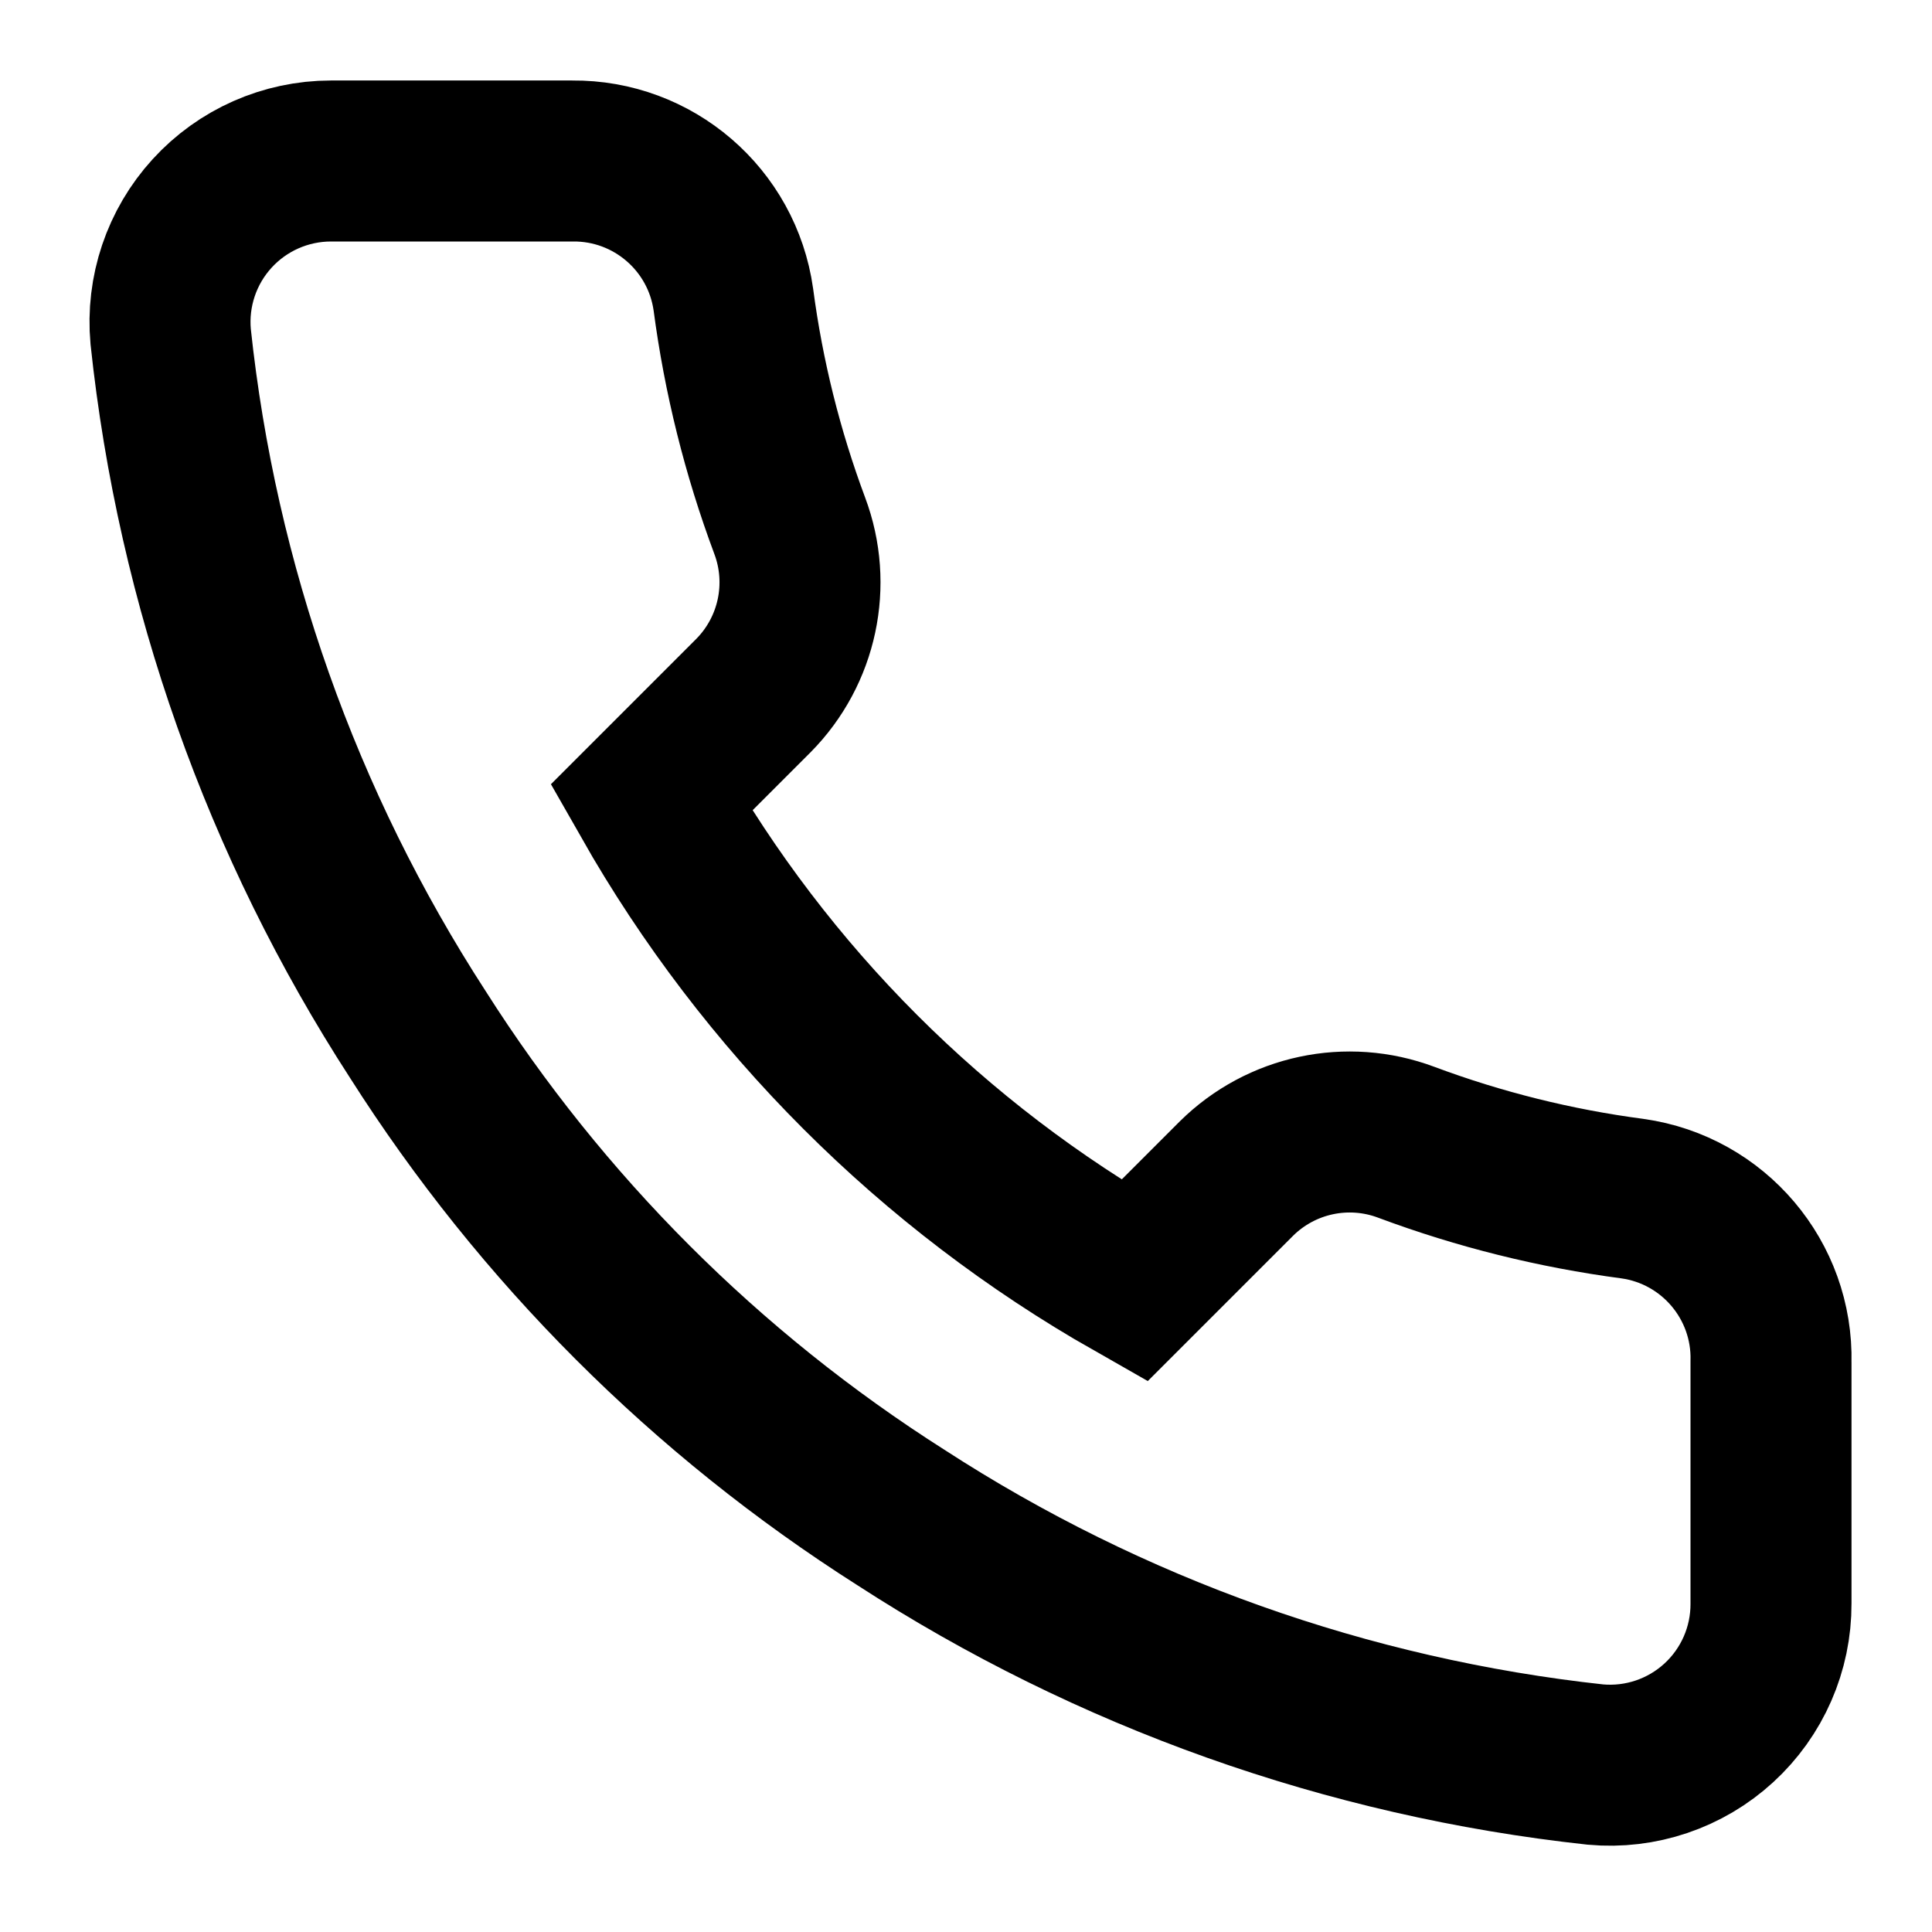
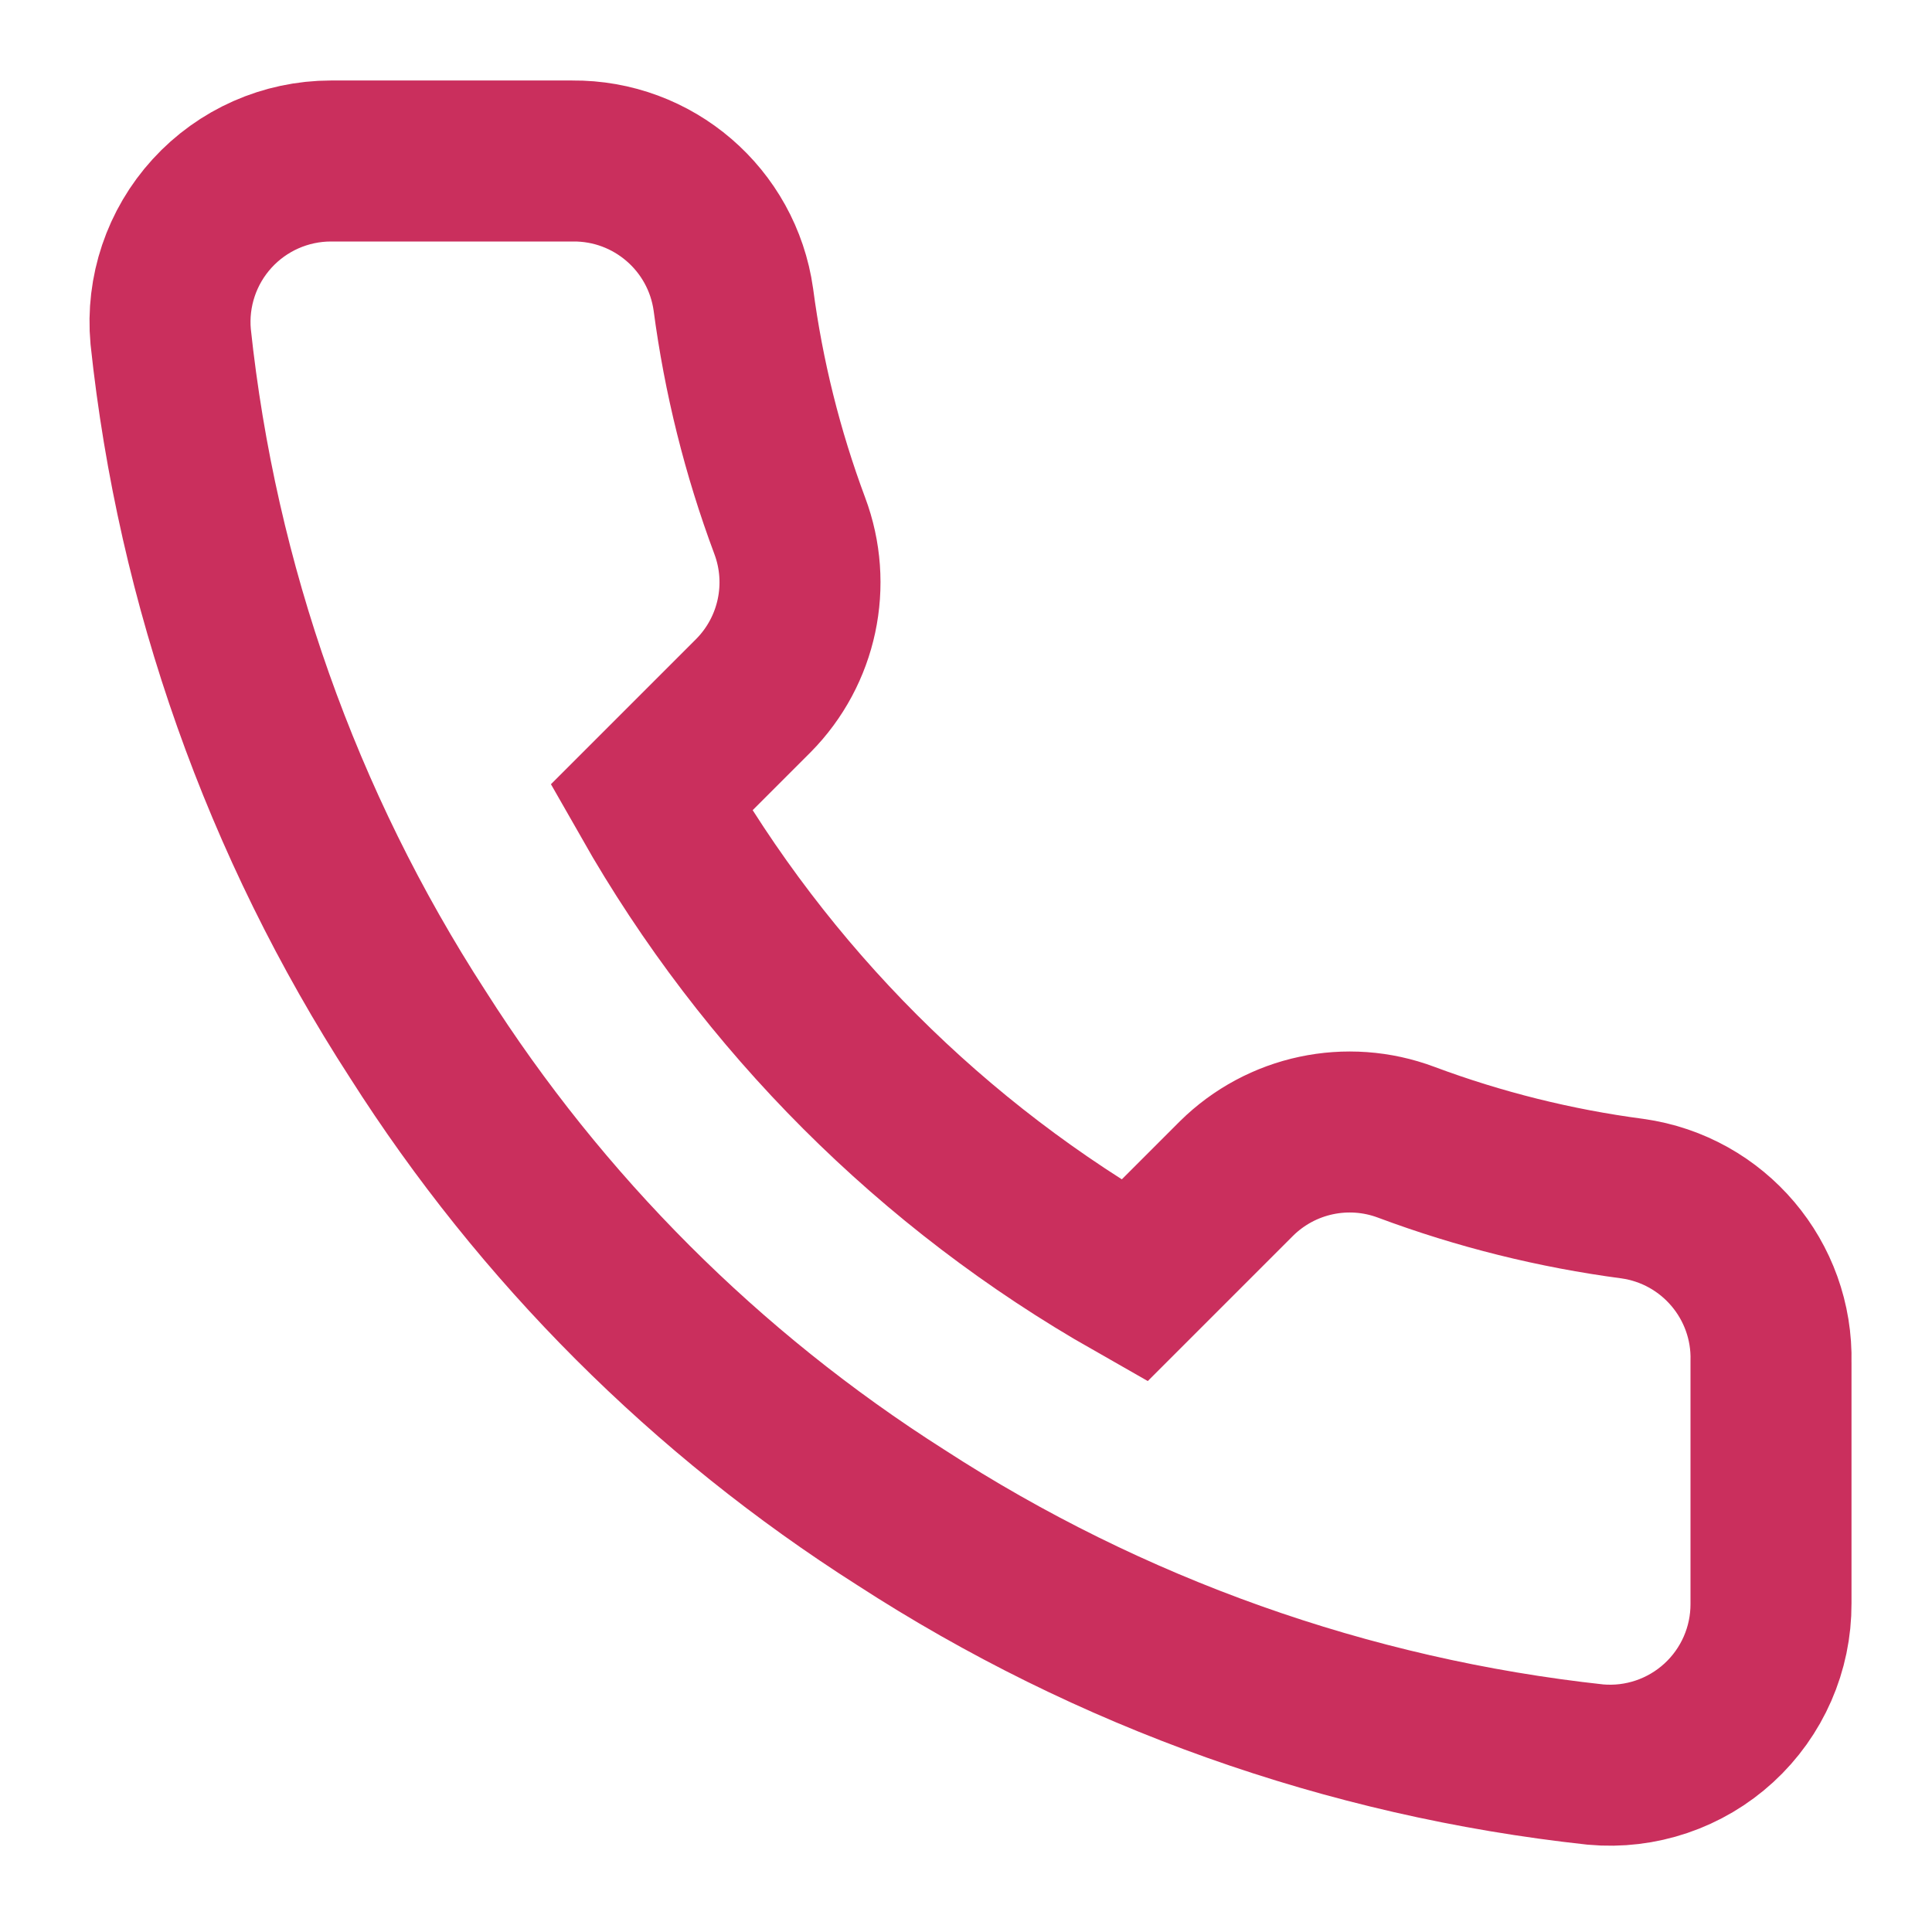
- <svg xmlns="http://www.w3.org/2000/svg" width="24" height="24" viewBox="0 0 24 24" fill="none" stroke="currentColor" stroke-width="2">
-   <path d="M22 16.92v3a2 2 0 0 1-2.18 2 19.79 19.79 0 0 1-8.63-3.07 19.5 19.5 0 0 1-6-6 19.79 19.79 0 0 1-3.07-8.67A2 2 0 0 1 4.11 2h3a2 2 0 0 1 2 1.72 12.84 12.84 0 0 0 .7 2.81 2 2 0 0 1-.45 2.11L8.09 9.91a16 16 0 0 0 6 6l1.27-1.27a2 2 0 0 1 2.11-.45 12.84 12.84 0 0 0 2.81.7A2 2 0 0 1 22 16.92z" />
+ <svg xmlns="http://www.w3.org/2000/svg" width="24" height="24" viewBox="0 0 24 24" fill="none" stroke="#CA2F5D" stroke-width="2">
+   <path d="M22 16.92v3a2 2 0 0 1-2.18 2 19.79 19.79 0 0 1-8.63-3.07 19.5 19.5 0 0 1-6-6 19.79 19.79 0 0 1-3.07-8.67A2 2 0 0 1 4.11 2h3a2 2 0 0 1 2 1.72 12.84 12.84 0 0 0 .7 2.81 2 2 0 0 1-.45 2.11L8.09 9.91a16 16 0 0 0 6 6l1.27-1.27a2 2 0 0 1 2.11-.45 12.84 12.84 0 0 0 2.81.7A2 2 0 0 1 22 16.92z" stroke="#CA2F5D" />
</svg>
